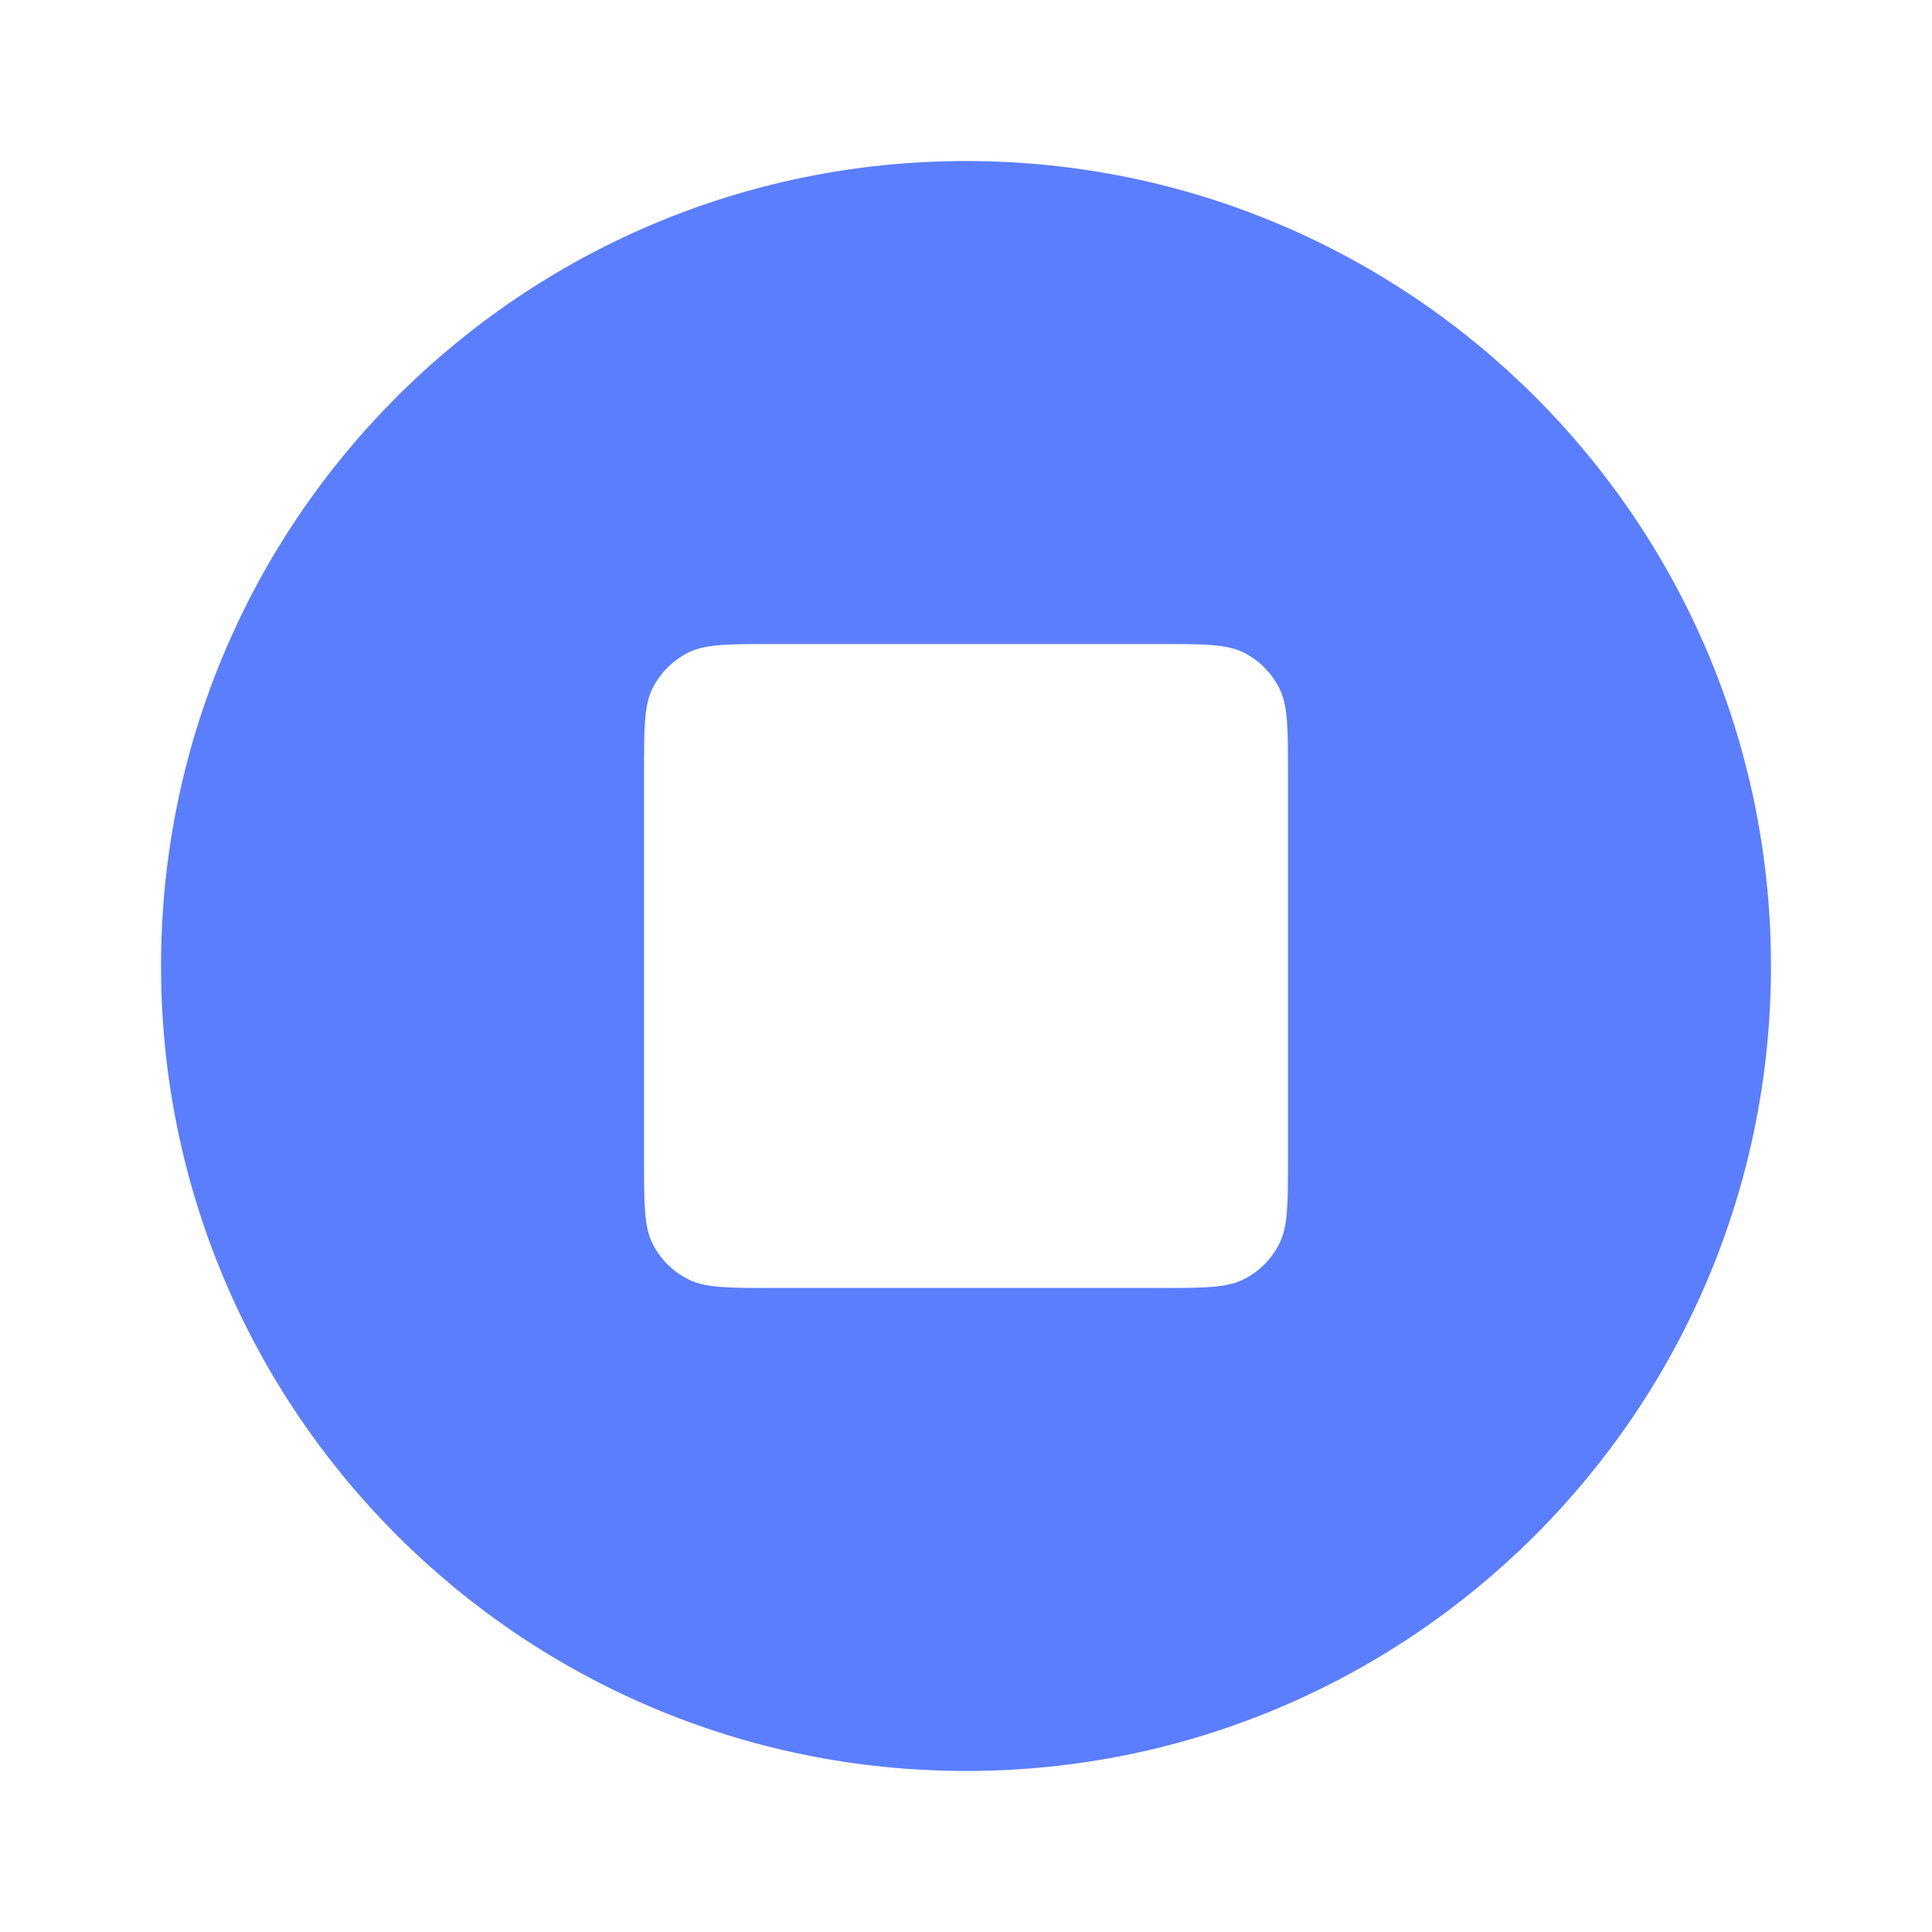
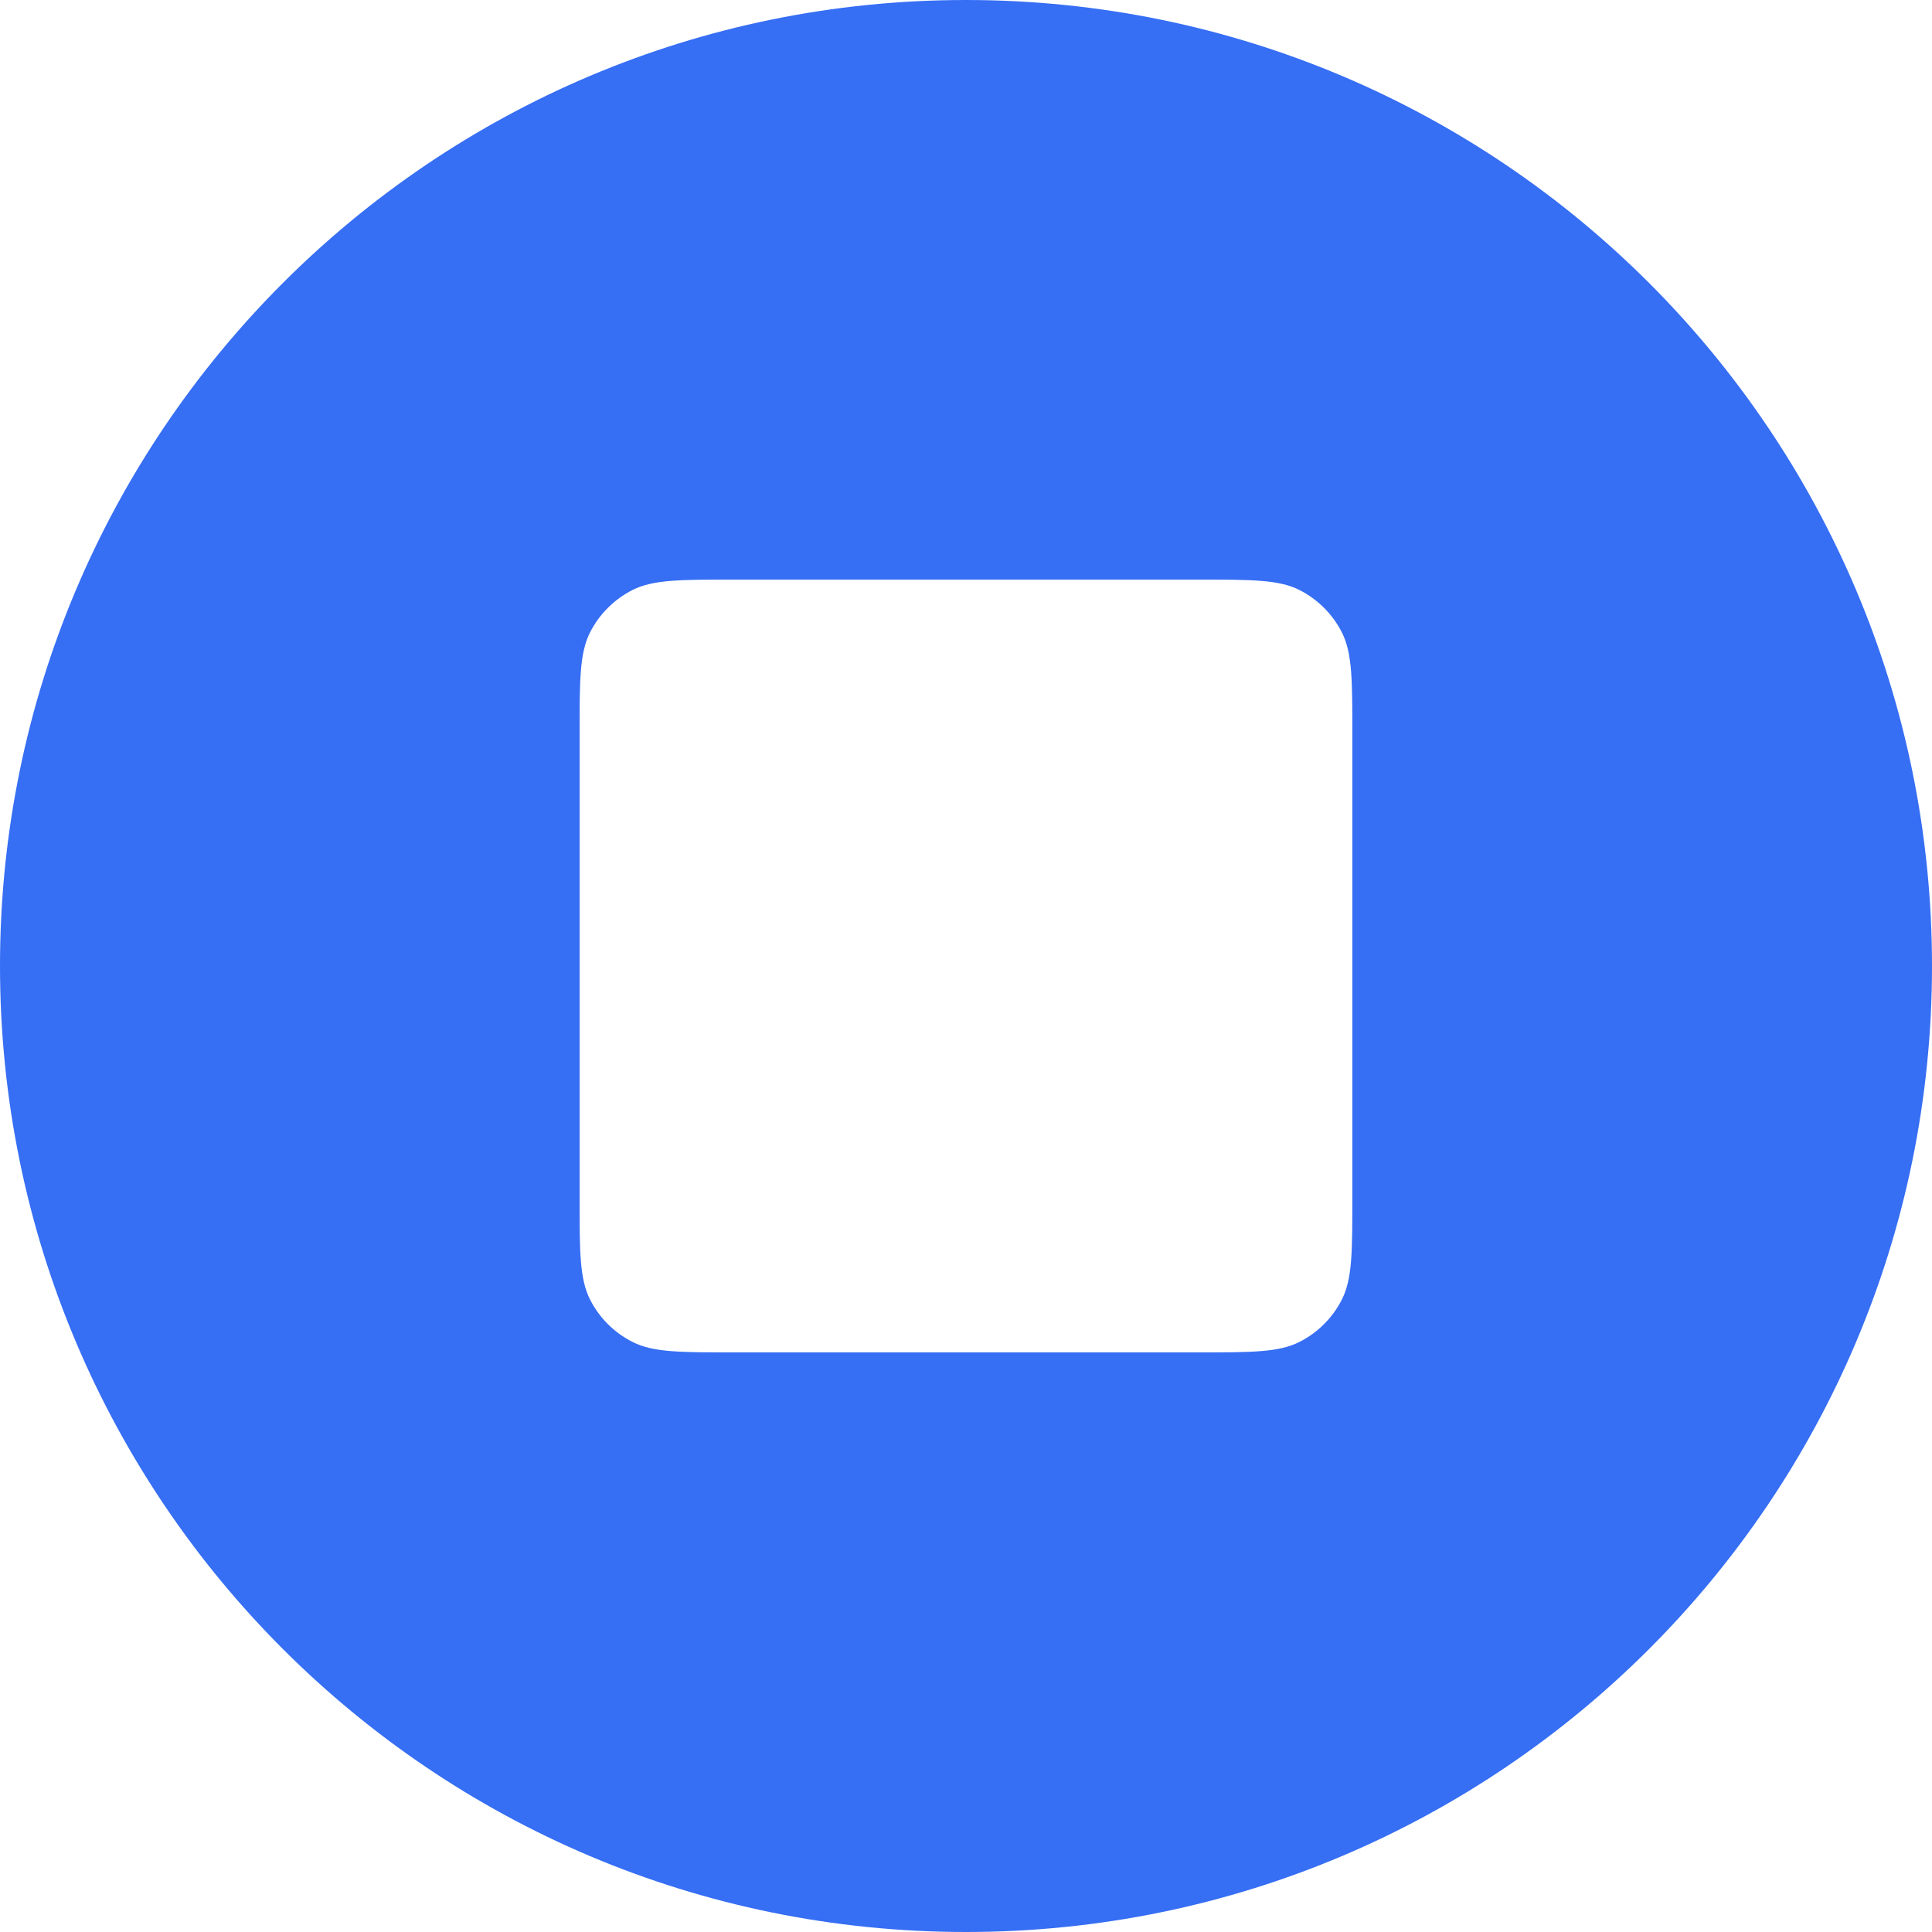
- <svg xmlns="http://www.w3.org/2000/svg" width="20" height="20" viewBox="0 0 20 20" fill="none">
-   <path d="M10 18.333C14.602 18.333 18.333 14.602 18.333 10C18.333 5.398 14.602 1.667 10 1.667C5.397 1.667 1.667 5.398 1.667 10C1.667 14.602 5.397 18.333 10 18.333ZM6.757 7.122C6.837 6.965 6.965 6.837 7.122 6.757C7.3 6.667 7.533 6.667 8 6.667H12C12.466 6.667 12.7 6.667 12.878 6.757C13.035 6.837 13.162 6.965 13.242 7.122C13.333 7.3 13.333 7.533 13.333 8V12C13.333 12.467 13.333 12.7 13.242 12.878C13.162 13.035 13.035 13.163 12.878 13.242C12.7 13.333 12.466 13.333 12 13.333H8C7.533 13.333 7.3 13.333 7.122 13.242C6.965 13.163 6.837 13.035 6.757 12.878C6.667 12.7 6.667 12.467 6.667 12V8C6.667 7.533 6.667 7.3 6.757 7.122Z" fill="#4a70ff" fill-opacity="0.9" />
+ <svg xmlns="http://www.w3.org/2000/svg" width="28" height="28" viewBox="0 0 28 28" fill="none">
+   <path d="M13.999 28C21.732 28 28 21.732 28 14C28 6.268 21.732 -0 13.999 -0C6.268 -0 -0 6.268 -0 14C-0 21.732 6.268 28 13.999 28ZM8.552 9.164C8.686 8.901 8.9 8.687 9.164 8.552C9.463 8.4 9.855 8.4 10.639 8.4H17.36C18.144 8.4 18.536 8.4 18.835 8.552C19.099 8.687 19.313 8.901 19.447 9.164C19.599 9.464 19.599 9.856 19.599 10.64V17.36C19.599 18.144 19.599 18.536 19.447 18.835C19.313 19.099 19.099 19.313 18.835 19.447C18.536 19.6 18.144 19.6 17.36 19.6H10.639C9.855 19.6 9.463 19.6 9.164 19.447C8.9 19.313 8.686 19.099 8.552 18.835C8.4 18.536 8.4 18.144 8.4 17.36V10.64C8.4 9.856 8.4 9.464 8.552 9.164Z" fill="#366EF4" style="fill:#366EF4;fill:color(display-p3 0.212 0.431 0.957);fill-opacity:1;" />
</svg>
